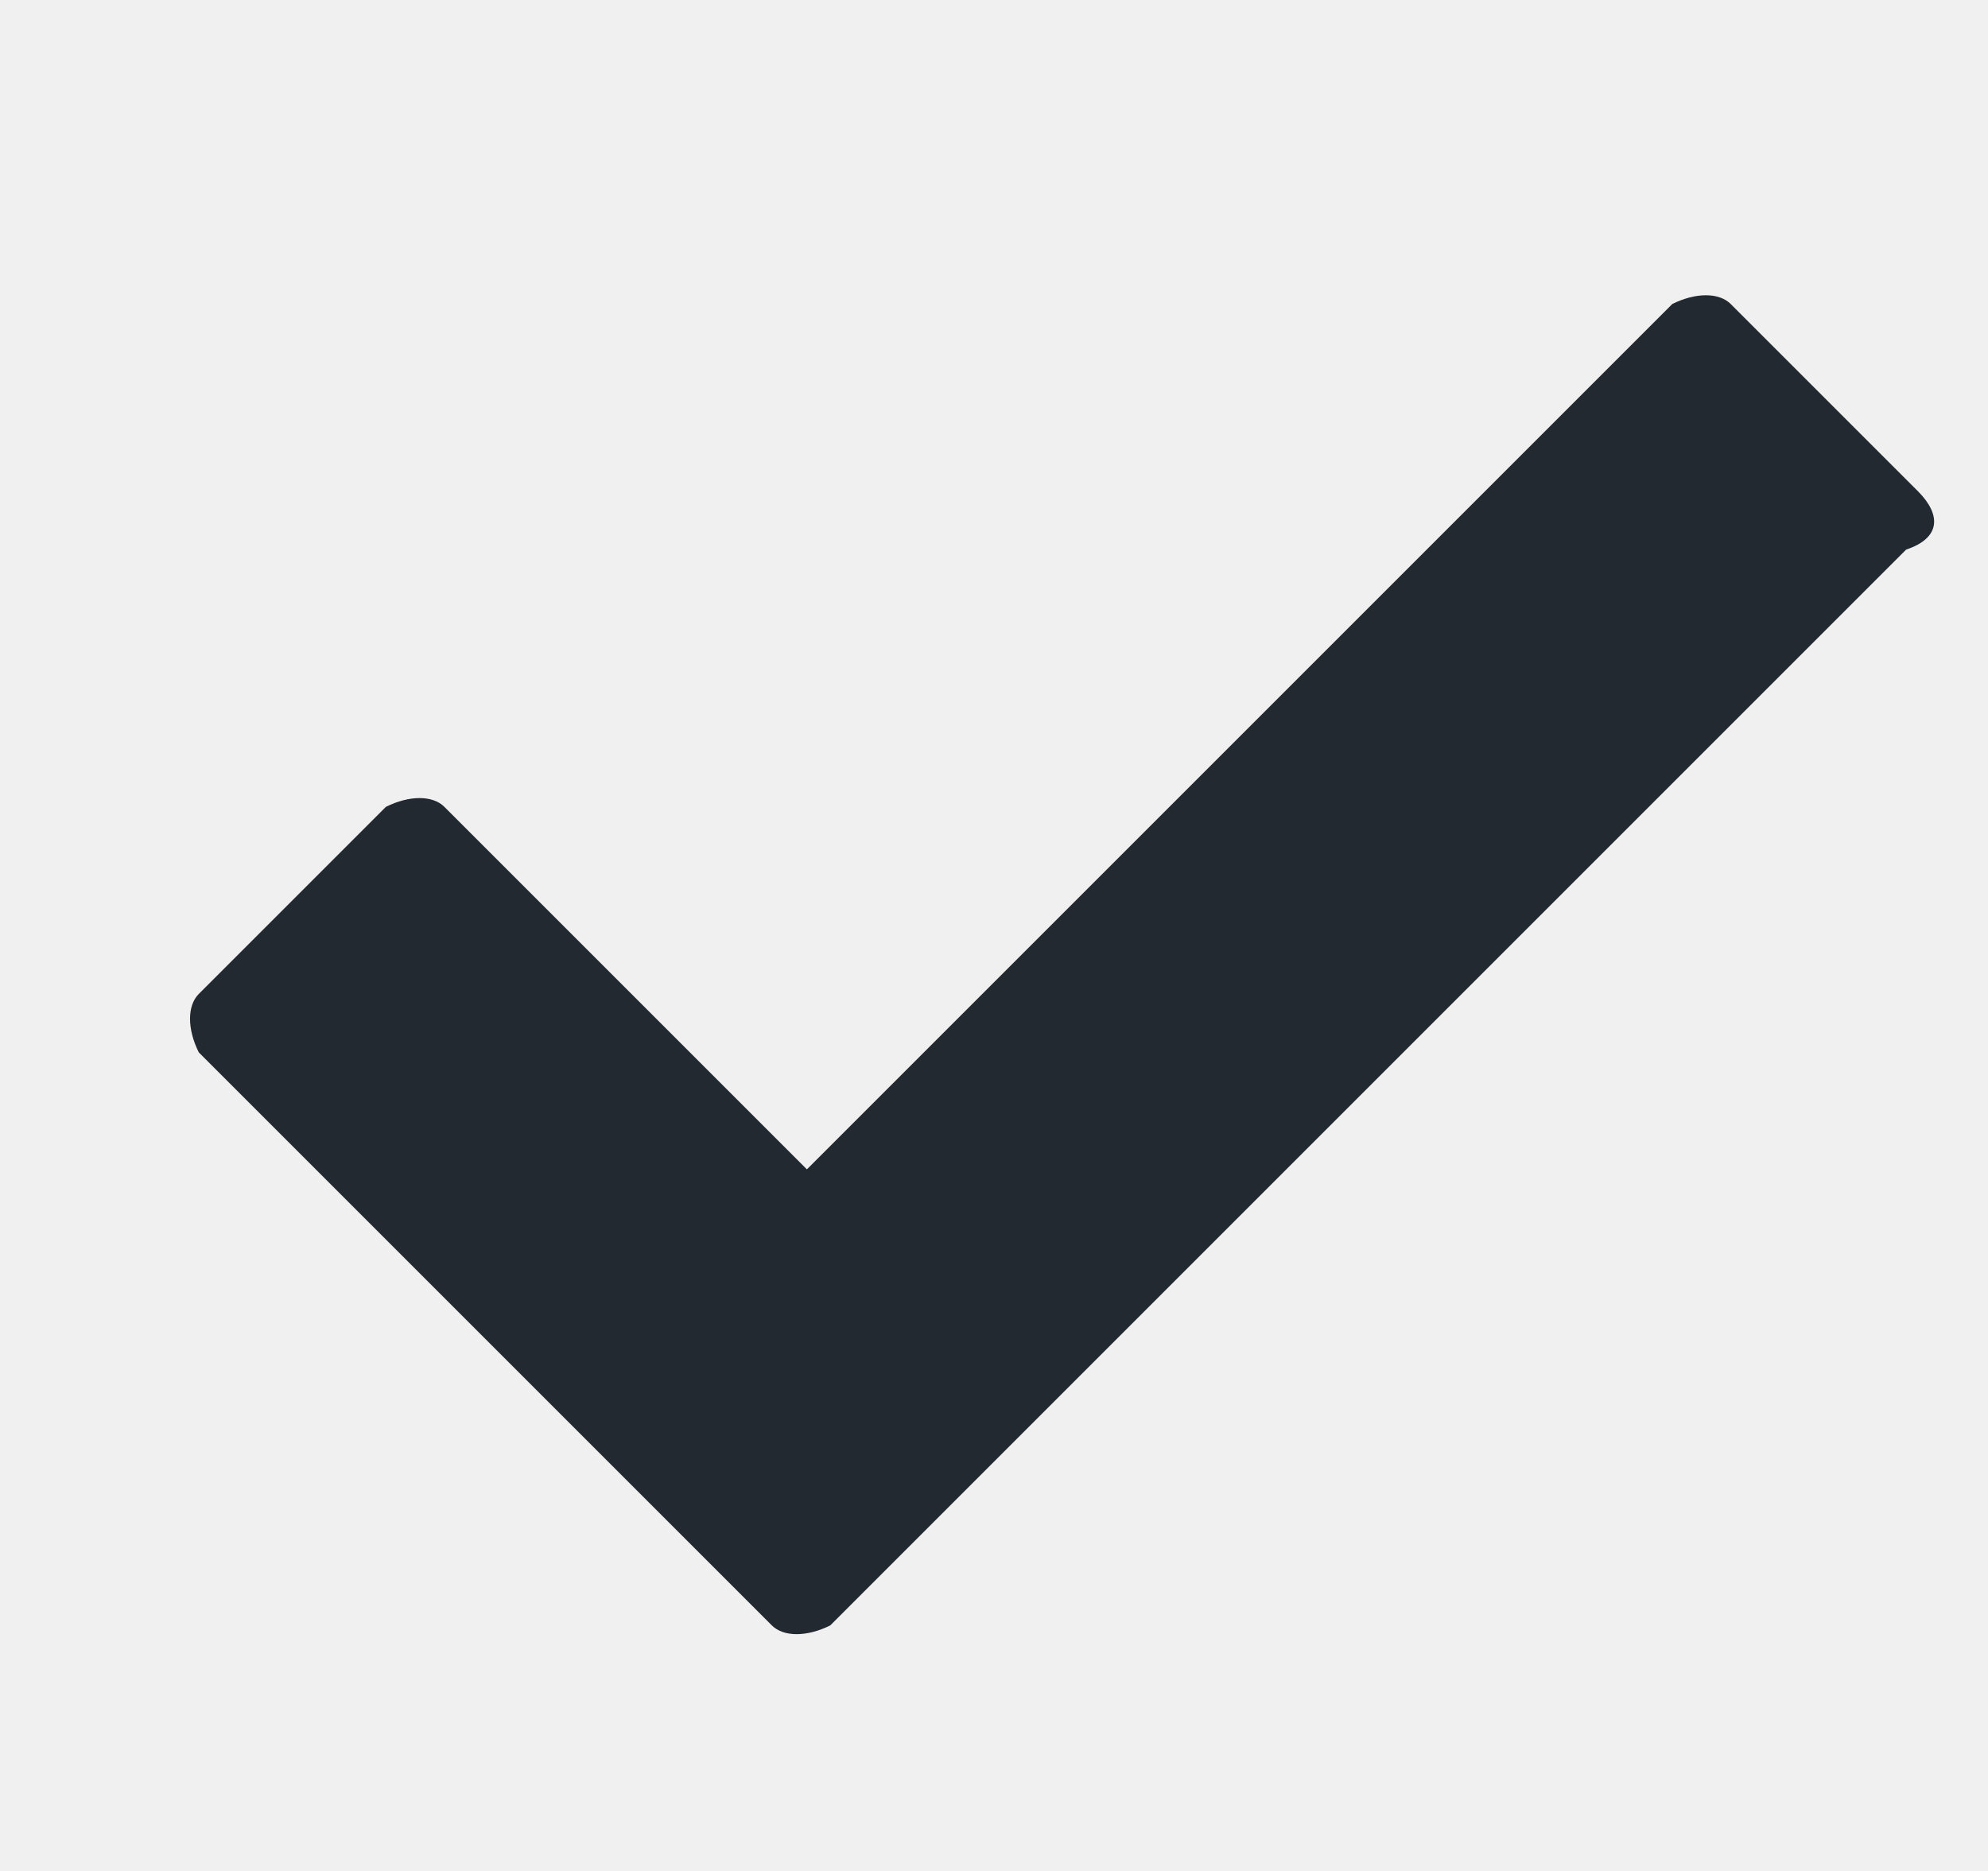
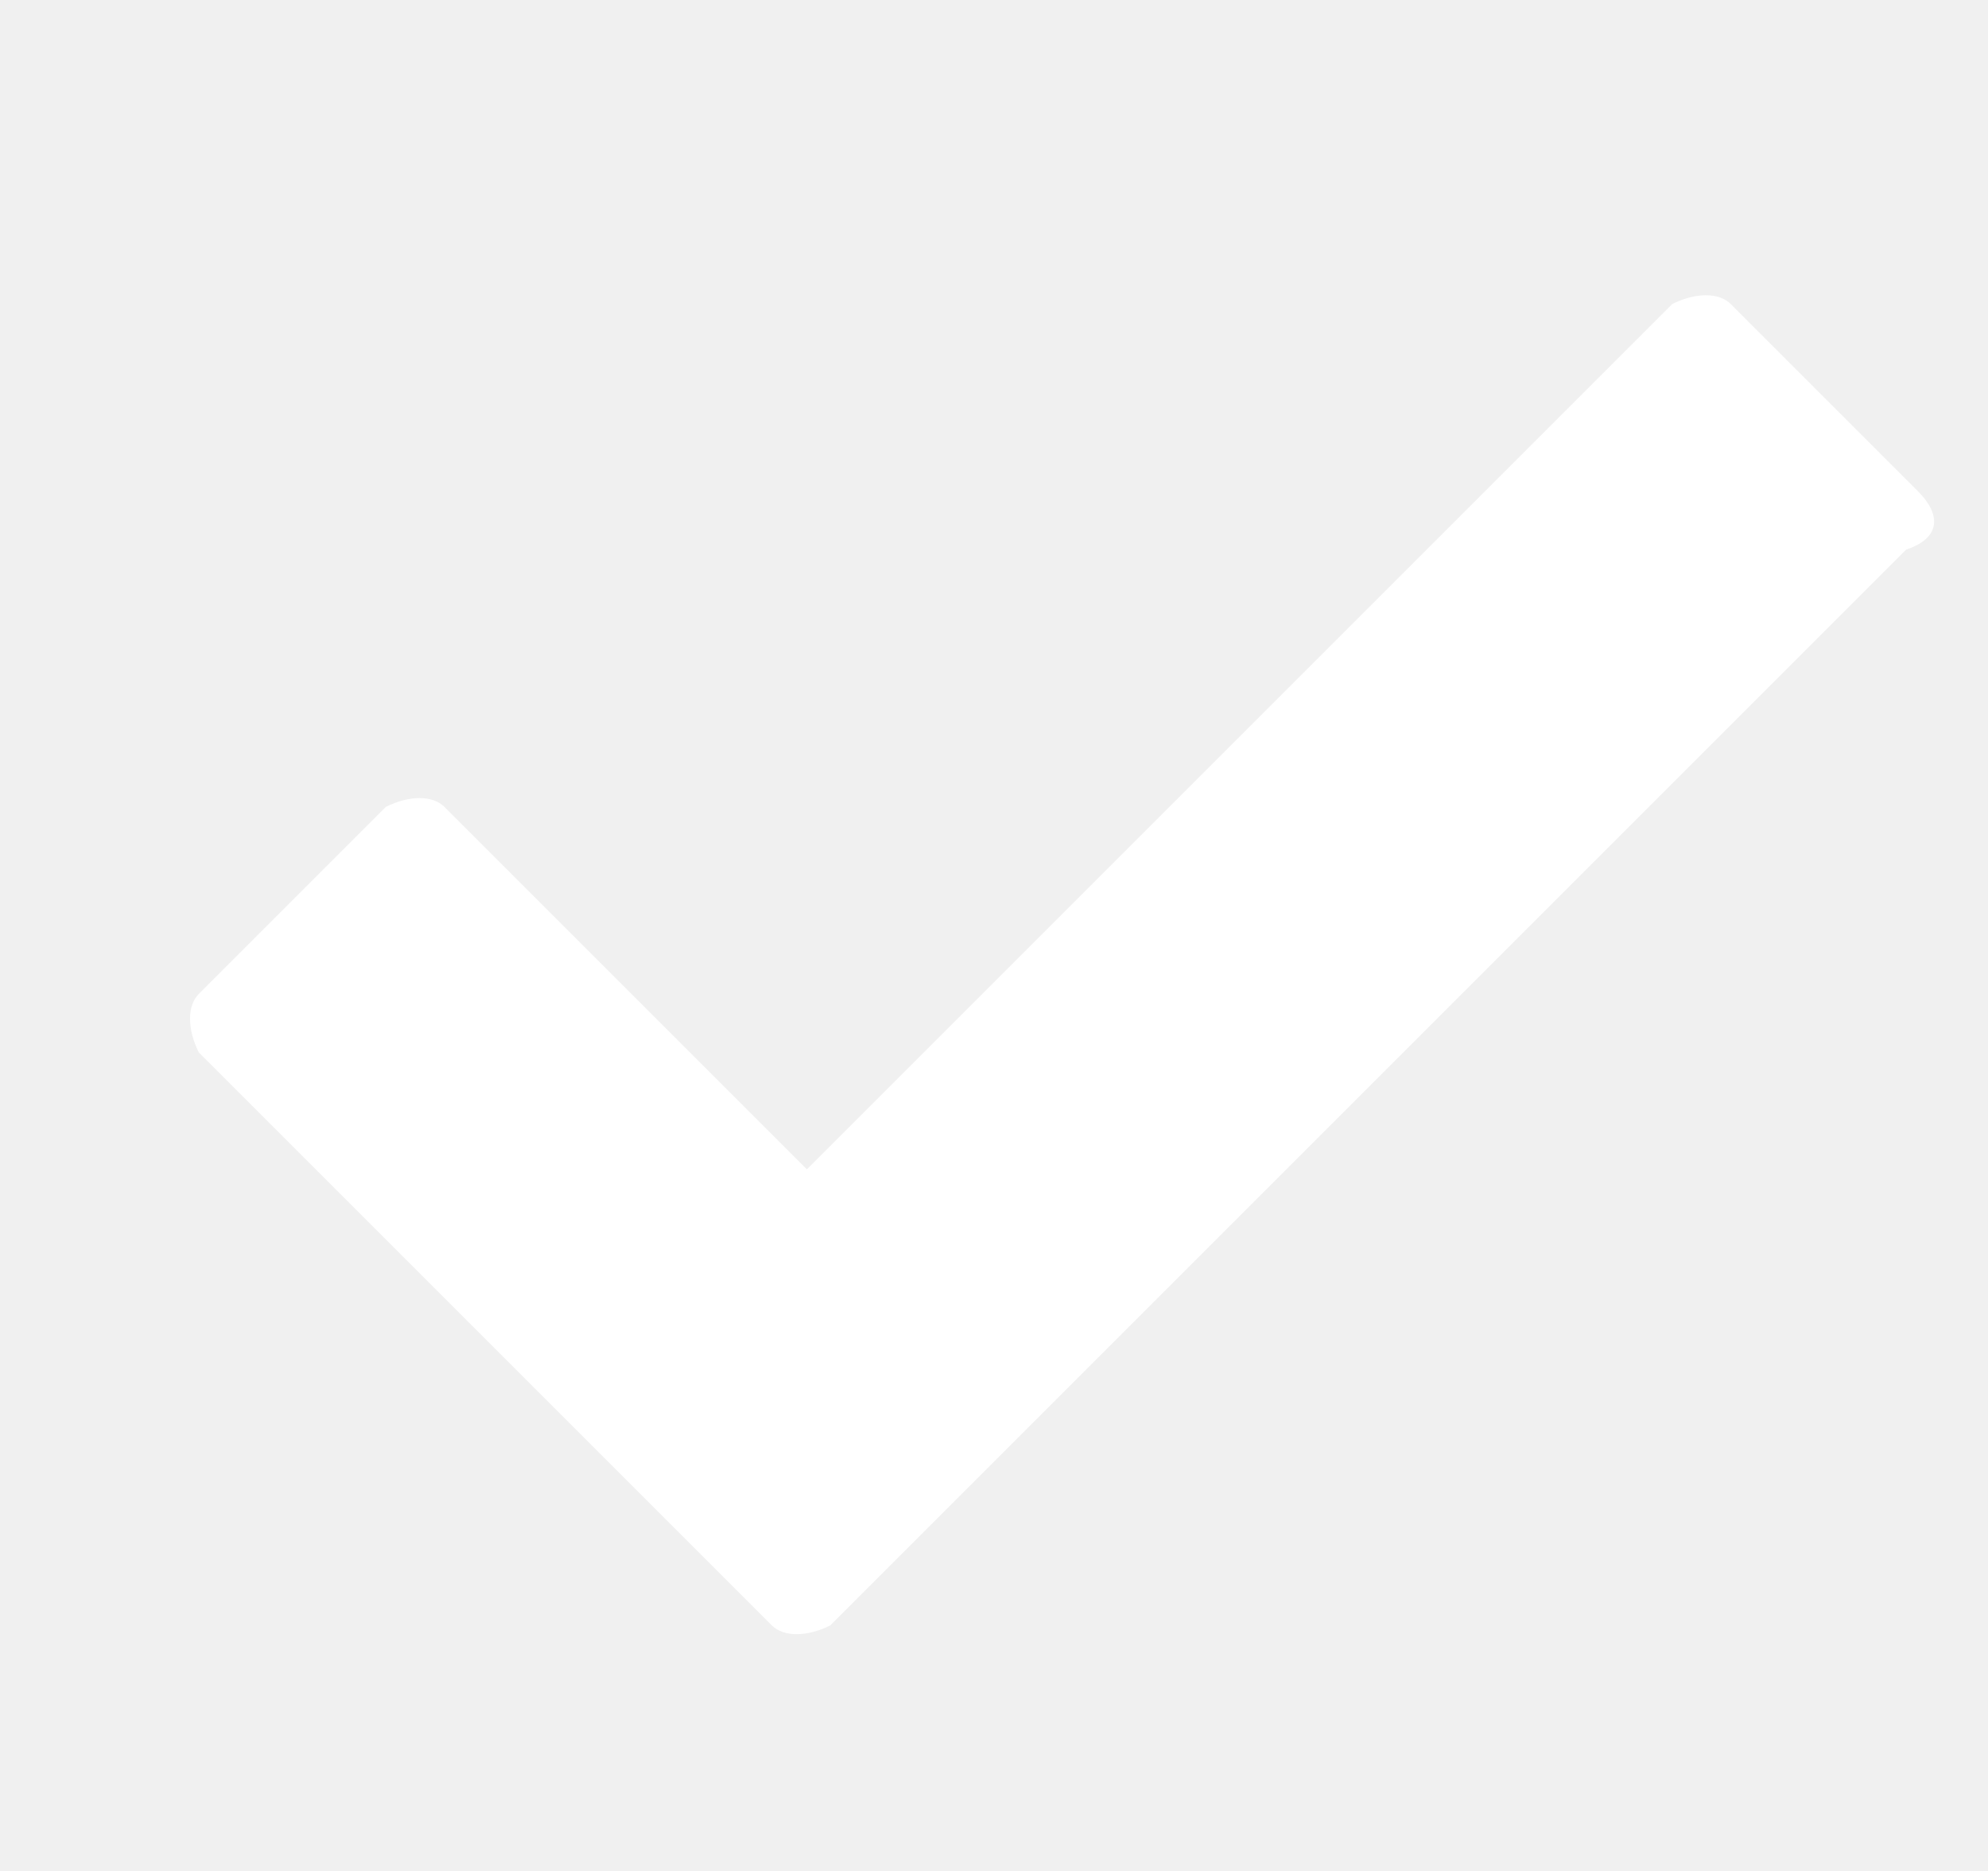
<svg xmlns="http://www.w3.org/2000/svg" viewBox="181.2 273 17 16" enable-background="new 181.2 273 17 16">
  <path d="M-306.3 51.2l-113-113c-8.6-8.6-24-8.6-34.3 0l-506.9 506.9-212.4-212.4c-8.6-8.6-24-8.6-34.3 0l-113 113c-8.6 8.6-8.6 24 0 34.3l231.2 231.2 113 113c8.6 8.6 24 8.6 34.3 0l113-113 524-524c7-10.3 7-25.7-1.6-36z" />
-   <path fill="#232930" d="M197.6 277.2l-1.6-1.6c-.1-.1-.3-.1-.5 0l-7.4 7.4-3.1-3.1c-.1-.1-.3-.1-.5 0l-1.6 1.6c-.1.1-.1.3 0 .5l3.3 3.3 1.6 1.6c.1.1.3.1.5 0l1.6-1.6 7.6-7.6c.3-.1.3-.3.1-.5z" />
+   <path fill="#FFF" d="M197.6 277.2l-1.6-1.6c-.1-.1-.3-.1-.5 0l-7.4 7.4-3.1-3.1c-.1-.1-.3-.1-.5 0l-1.6 1.6c-.1.1-.1.3 0 .5l3.3 3.3 1.6 1.6c.1.1.3.1.5 0l1.6-1.6 7.6-7.6c.3-.1.3-.3.1-.5z" />
  <path d="M1187.1 143.7l-56.5-56.5c-5.1-5.1-12-5.1-17.1 0l-253.5 253.5-106.2-106.2c-5.1-5.1-12-5.1-17.1 0l-56.5 56.5c-5.1 5.1-5.1 12 0 17.1l114.7 114.7 56.5 56.5c5.1 5.1 12 5.1 17.1 0l56.5-56.5 262-262c5.2-3.4 5.2-12 .1-17.1zM1634.1 169.4l-37.7-37.7c-3.4-3.4-8.6-3.4-12 0l-169.5 169.5-70.2-71.9c-3.4-3.4-8.6-3.4-12 0l-37.7 37.7c-3.4 3.4-3.4 8.6 0 12l77.1 77.1 37.7 37.7c3.4 3.4 8.6 3.4 12 0l37.7-37.7 174.7-176.4c1.6-1.7 1.6-6.9-.1-10.3z" />
</svg>
